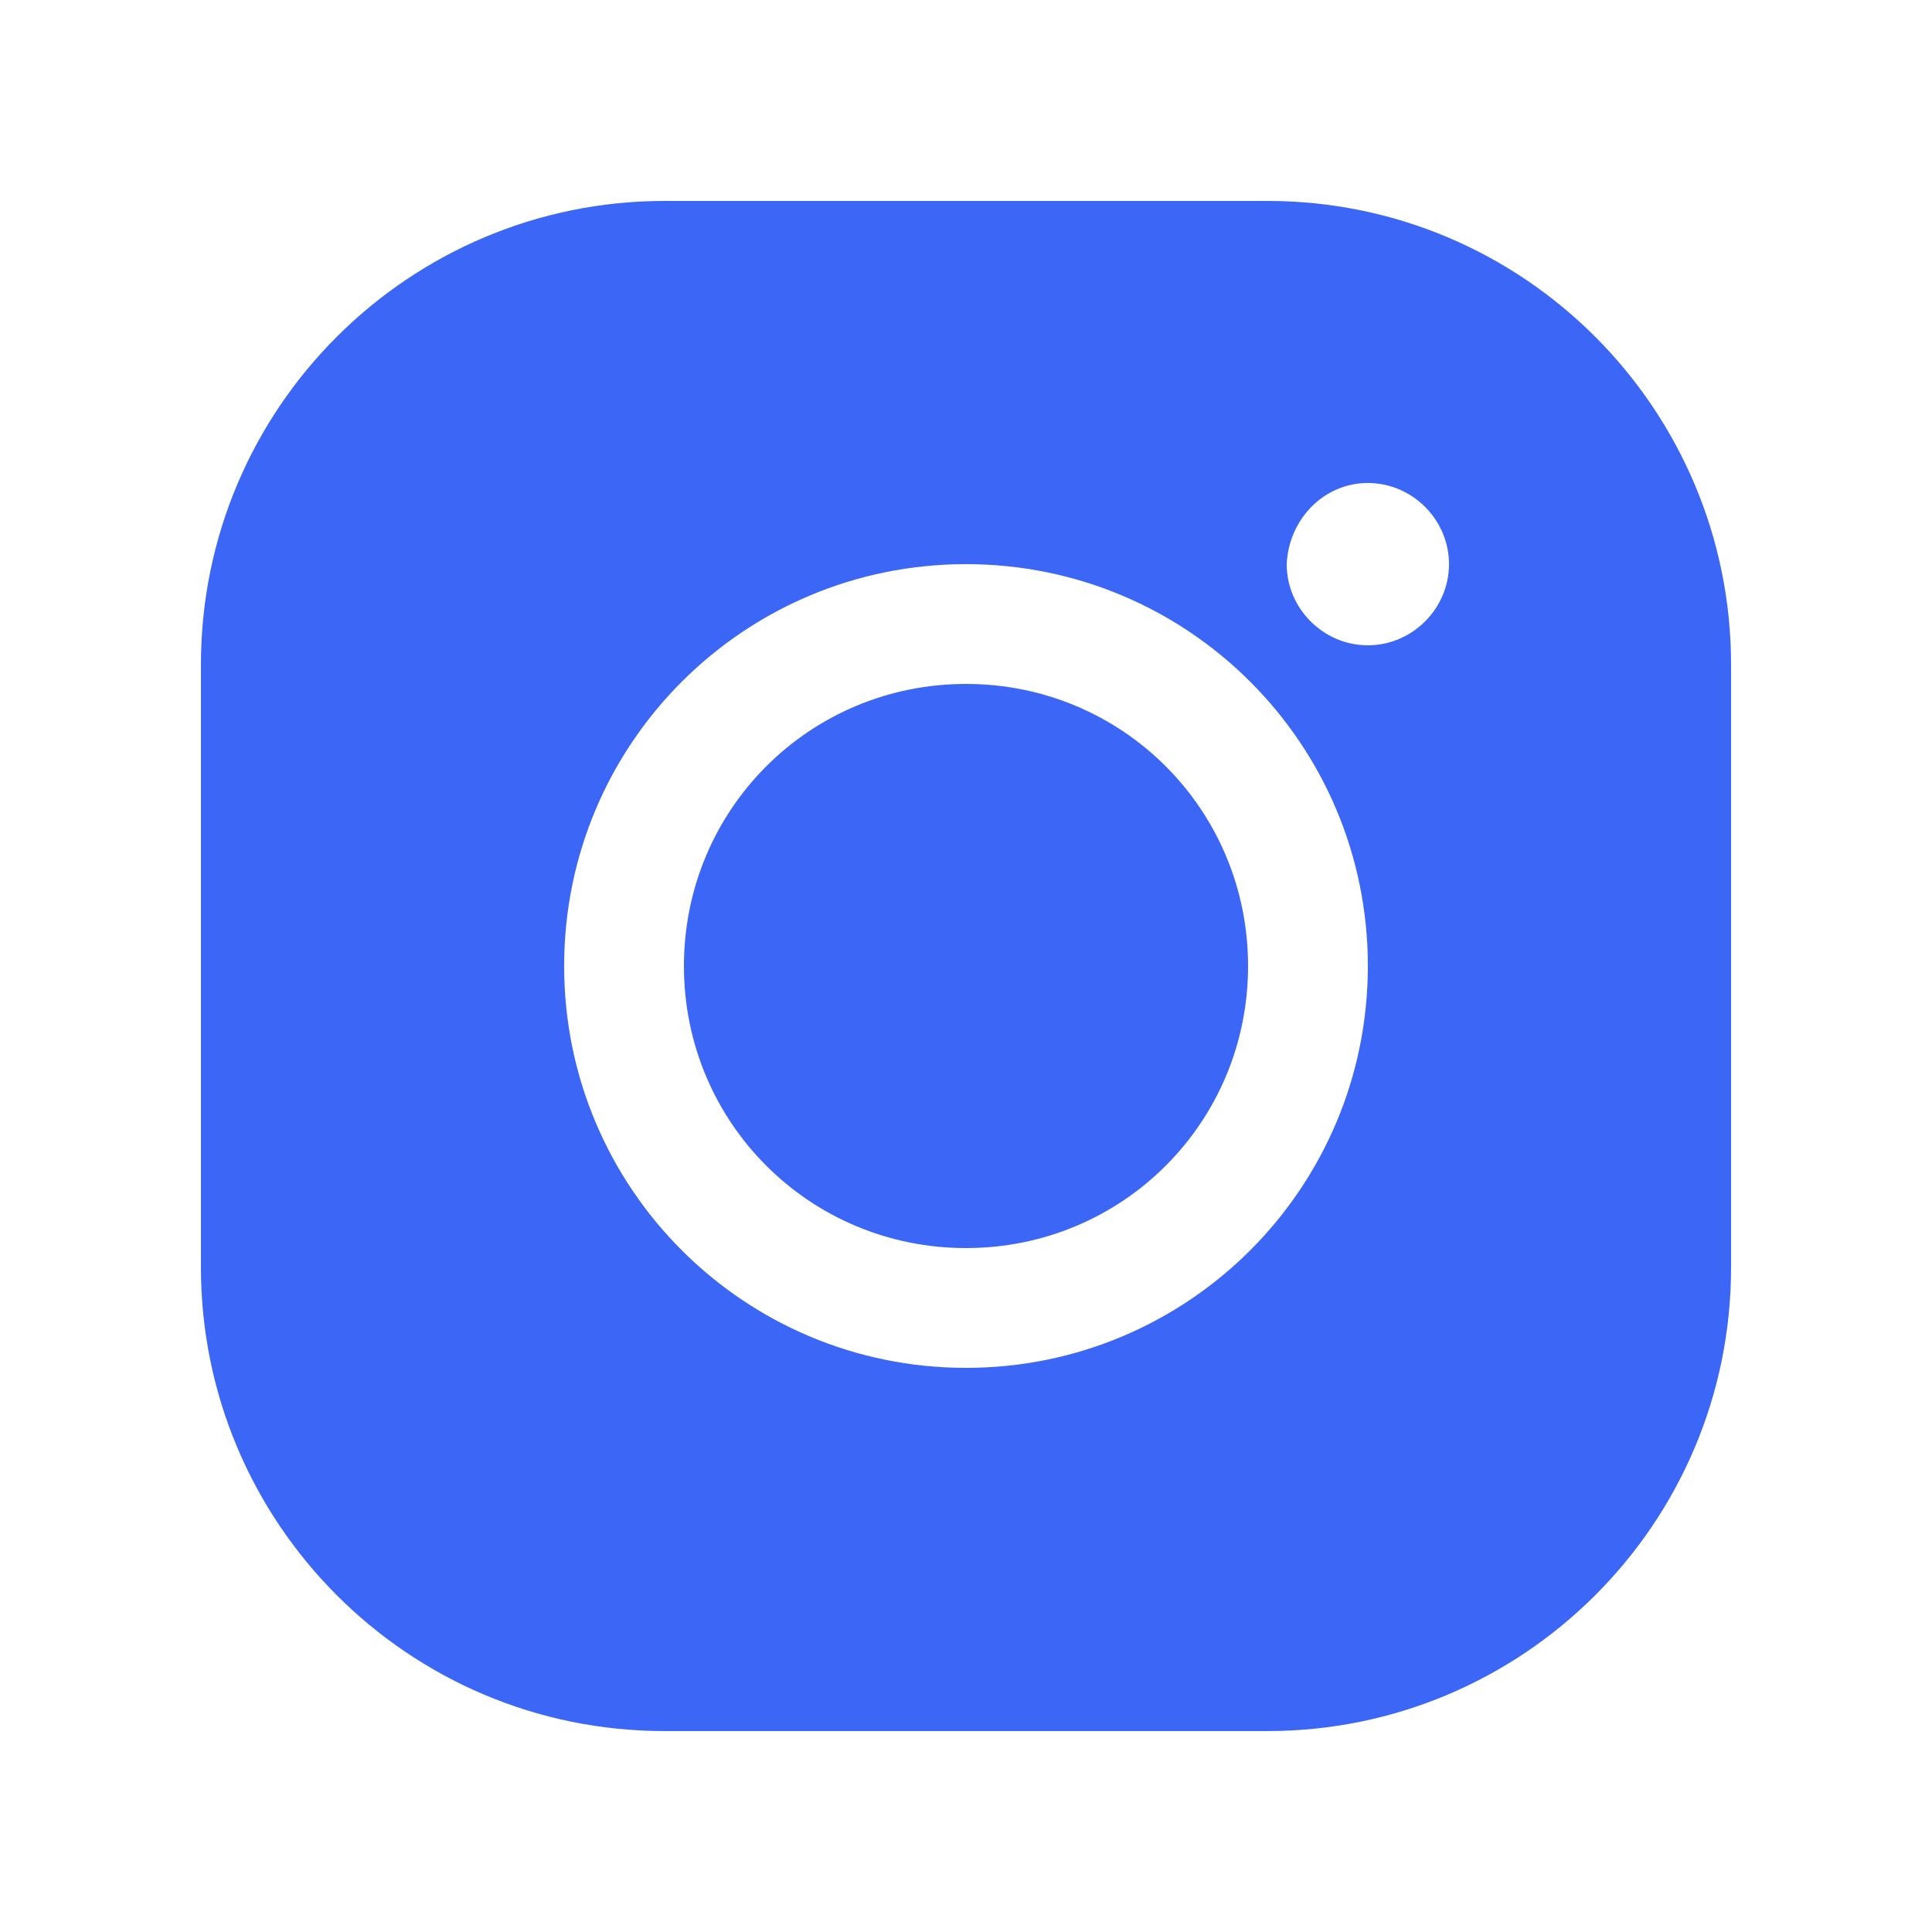
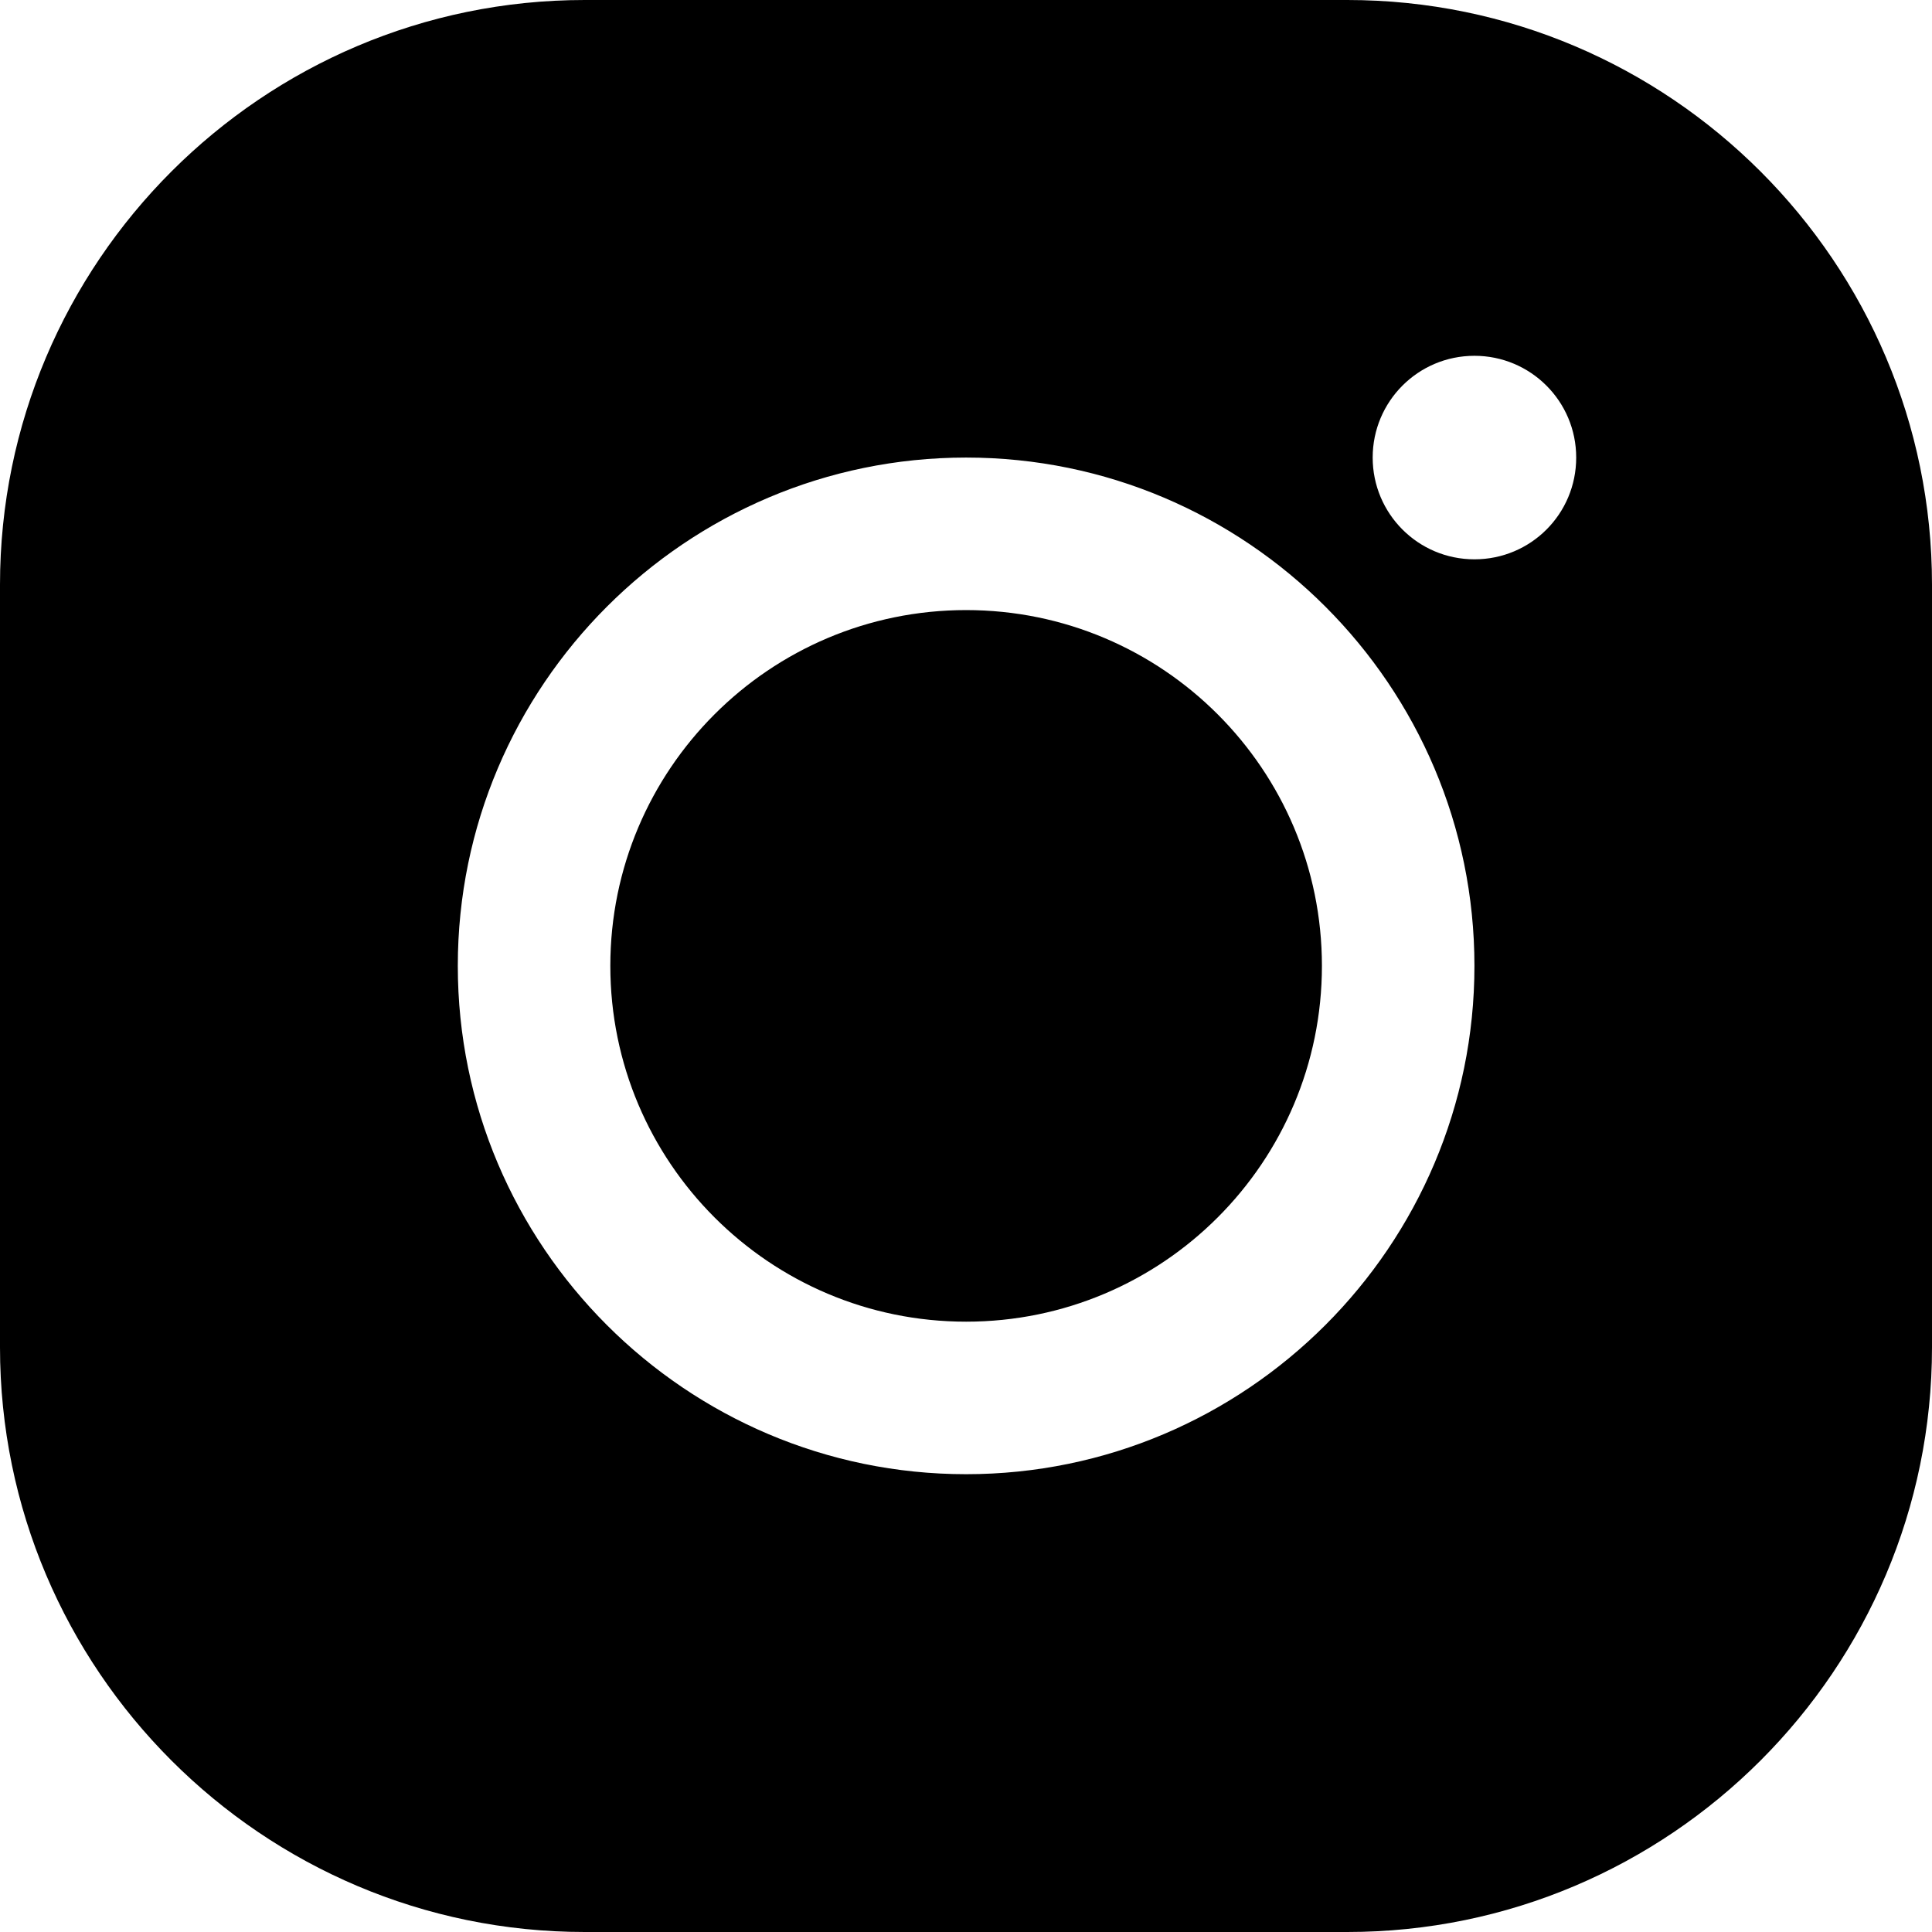
- <svg xmlns="http://www.w3.org/2000/svg" version="1.1" id="Layer_1" x="0px" y="0px" viewBox="0 0 100 100" style="enable-background:new 0 0 100 100;" xml:space="preserve">
-   <style type="text/css">
- 	.st0{fill:#3C67F6;}
- </style>
-   <path class="st0" d="M34.4,10.4c-13.2,0-24,10.7-24,24v31.2c0,13.2,10.7,24,24,24h31.2c13.2,0,24-10.7,24-24V34.4  c0-13.2-10.7-24-24-24H34.4z M70.8,25c2.3,0,4.2,1.9,4.2,4.2c0,2.3-1.9,4.2-4.2,4.2c-2.3,0-4.2-1.9-4.2-4.2  C66.7,26.9,68.5,25,70.8,25z M50,29.2c11.5,0,20.8,9.3,20.8,20.8S61.5,70.8,50,70.8S29.2,61.5,29.2,50S38.5,29.2,50,29.2z M50,35.4  c-8.1,0-14.6,6.5-14.6,14.6S41.9,64.6,50,64.6S64.6,58.1,64.6,50S58.1,35.4,50,35.4z" />
+ <svg viewBox="0 0 79.17 79.17">
+   <defs />
+   <g id="c">
+     <path class="d" d="m23.96,0C10.75,0,0,10.75,0,23.96v31.25c0,13.21,10.75,23.96,23.96,23.96h31.25c13.21,0,23.96-10.75,23.96-23.96v-31.25c0-13.21-10.75-23.96-23.96-23.96h-31.25Zm36.46,14.58c2.3,0,4.17,1.86,4.17,4.17s-1.86,4.17-4.17,4.17-4.17-1.87-4.17-4.17,1.86-4.17,4.17-4.17Zm-20.83,4.17c11.49,0,20.83,9.35,20.83,20.83s-9.35,20.83-20.83,20.83-20.83-9.35-20.83-20.83,9.35-20.83,20.83-20.83Zm0,6.25c-8.05,0-14.58,6.53-14.58,14.58s6.53,14.58,14.58,14.58,14.58-6.53,14.58-14.58-6.53-14.58-14.58-14.58Z" />
+   </g>
</svg>
